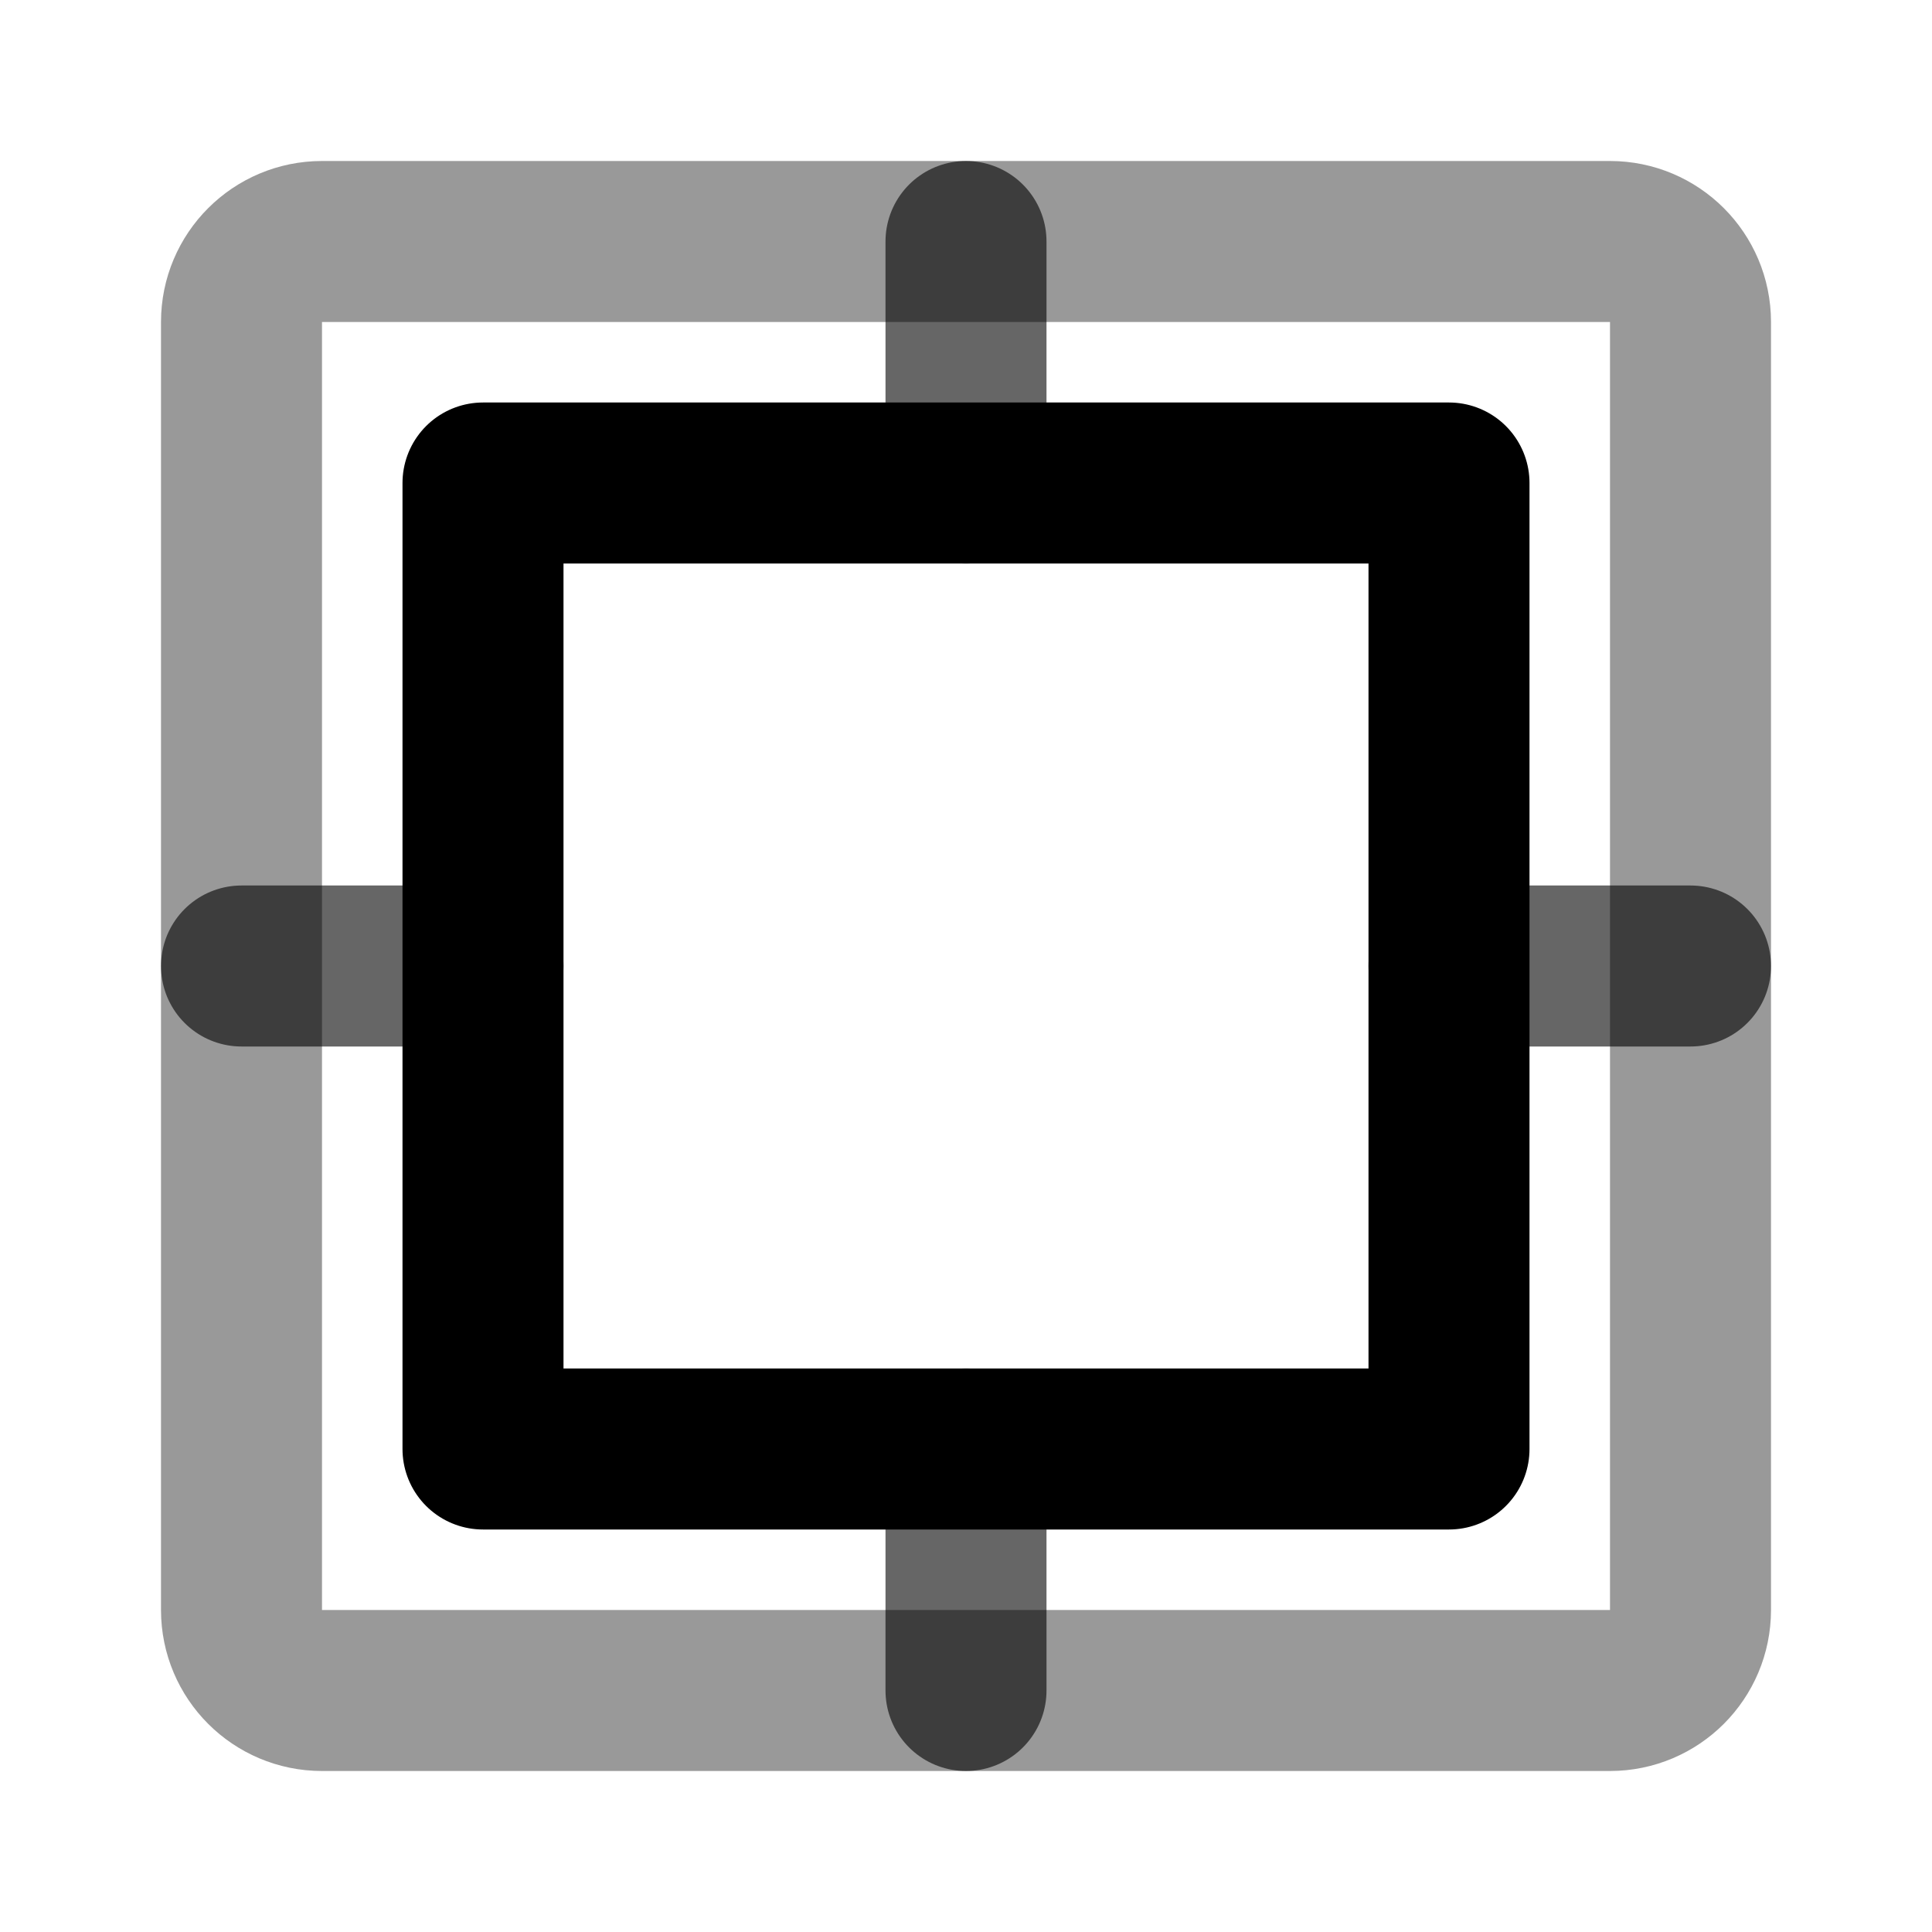
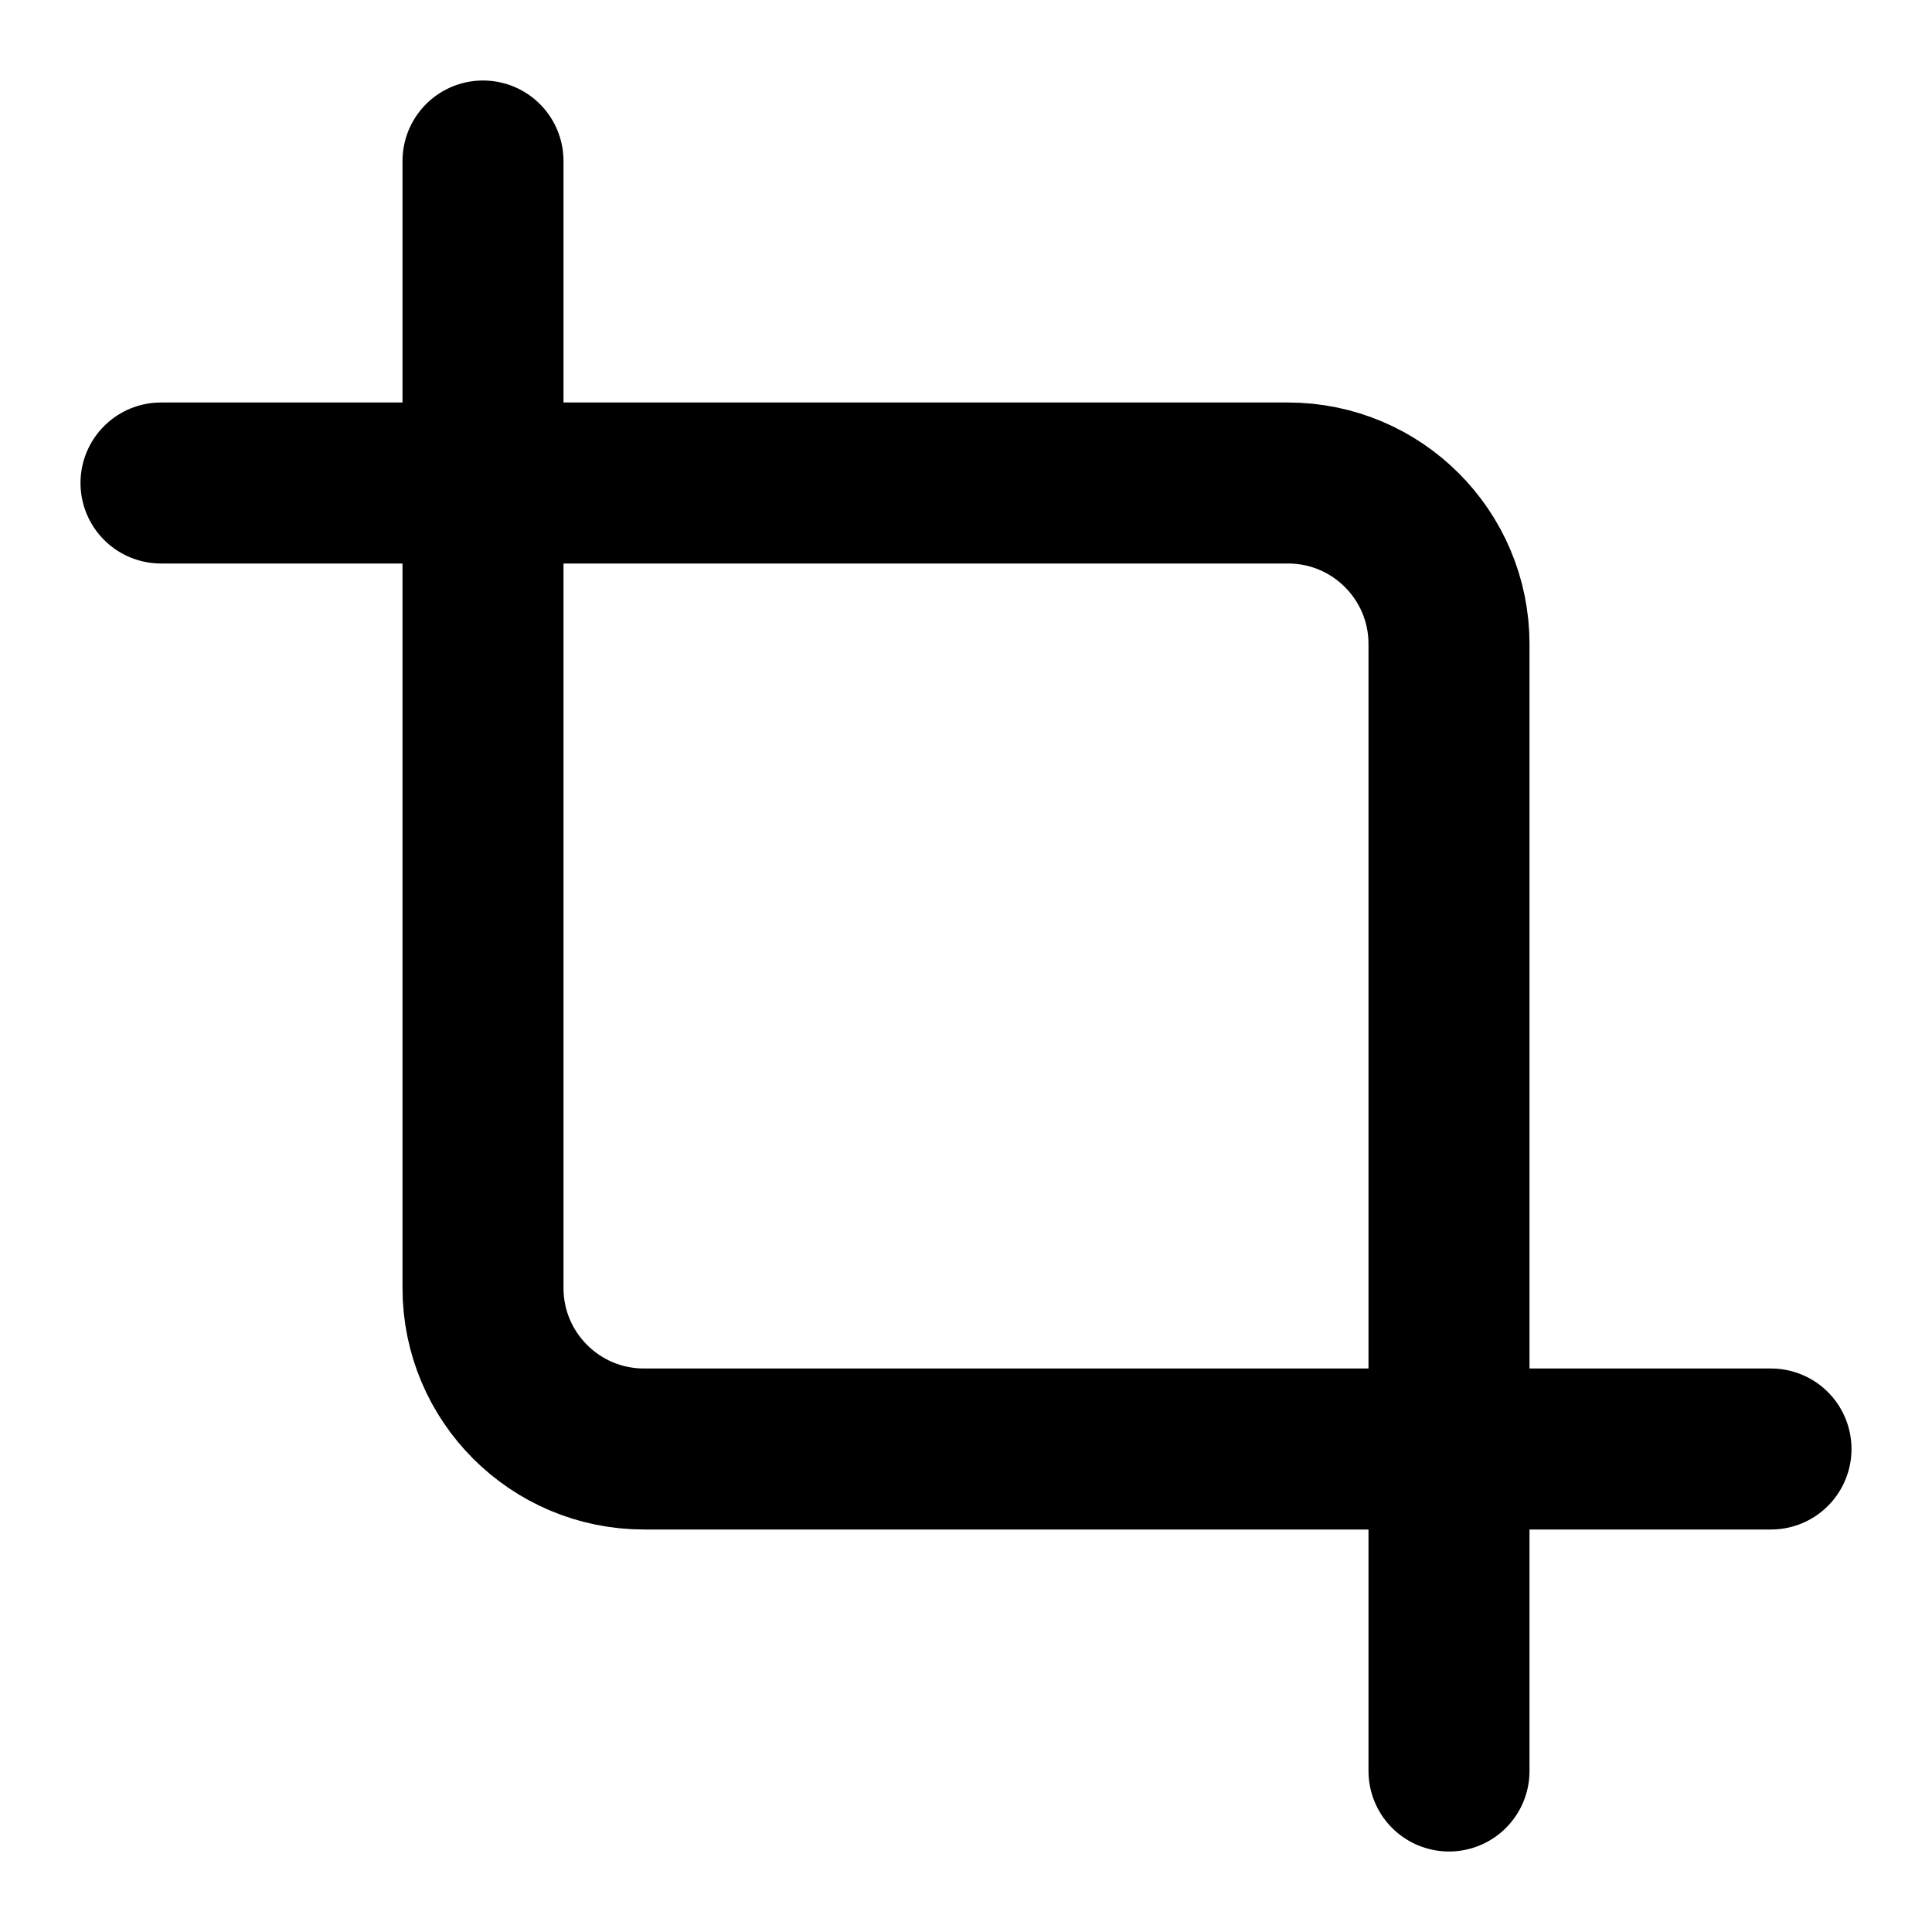
<svg xmlns="http://www.w3.org/2000/svg" width="24" height="24" viewBox="0 0 24 24" fill="none" stroke="currentColor" stroke-width="2" stroke-linecap="round" stroke-linejoin="round">
-   <rect x="3" y="3" width="18" height="18" rx="1" opacity="0.4" />
-   <rect x="6" y="6" width="12" height="12" />
-   <line x1="6" y1="12" x2="3" y2="12" opacity="0.6" />
-   <line x1="18" y1="12" x2="21" y2="12" opacity="0.6" />
-   <line x1="12" y1="6" x2="12" y2="3" opacity="0.6" />
-   <line x1="12" y1="18" x2="12" y2="21" opacity="0.6" />
+   <path d="M6 2v14a2 2 0 0 0 2 2h14" />
+   <path d="M18 22V8a2 2 0 0 0-2-2H2" />
</svg>
